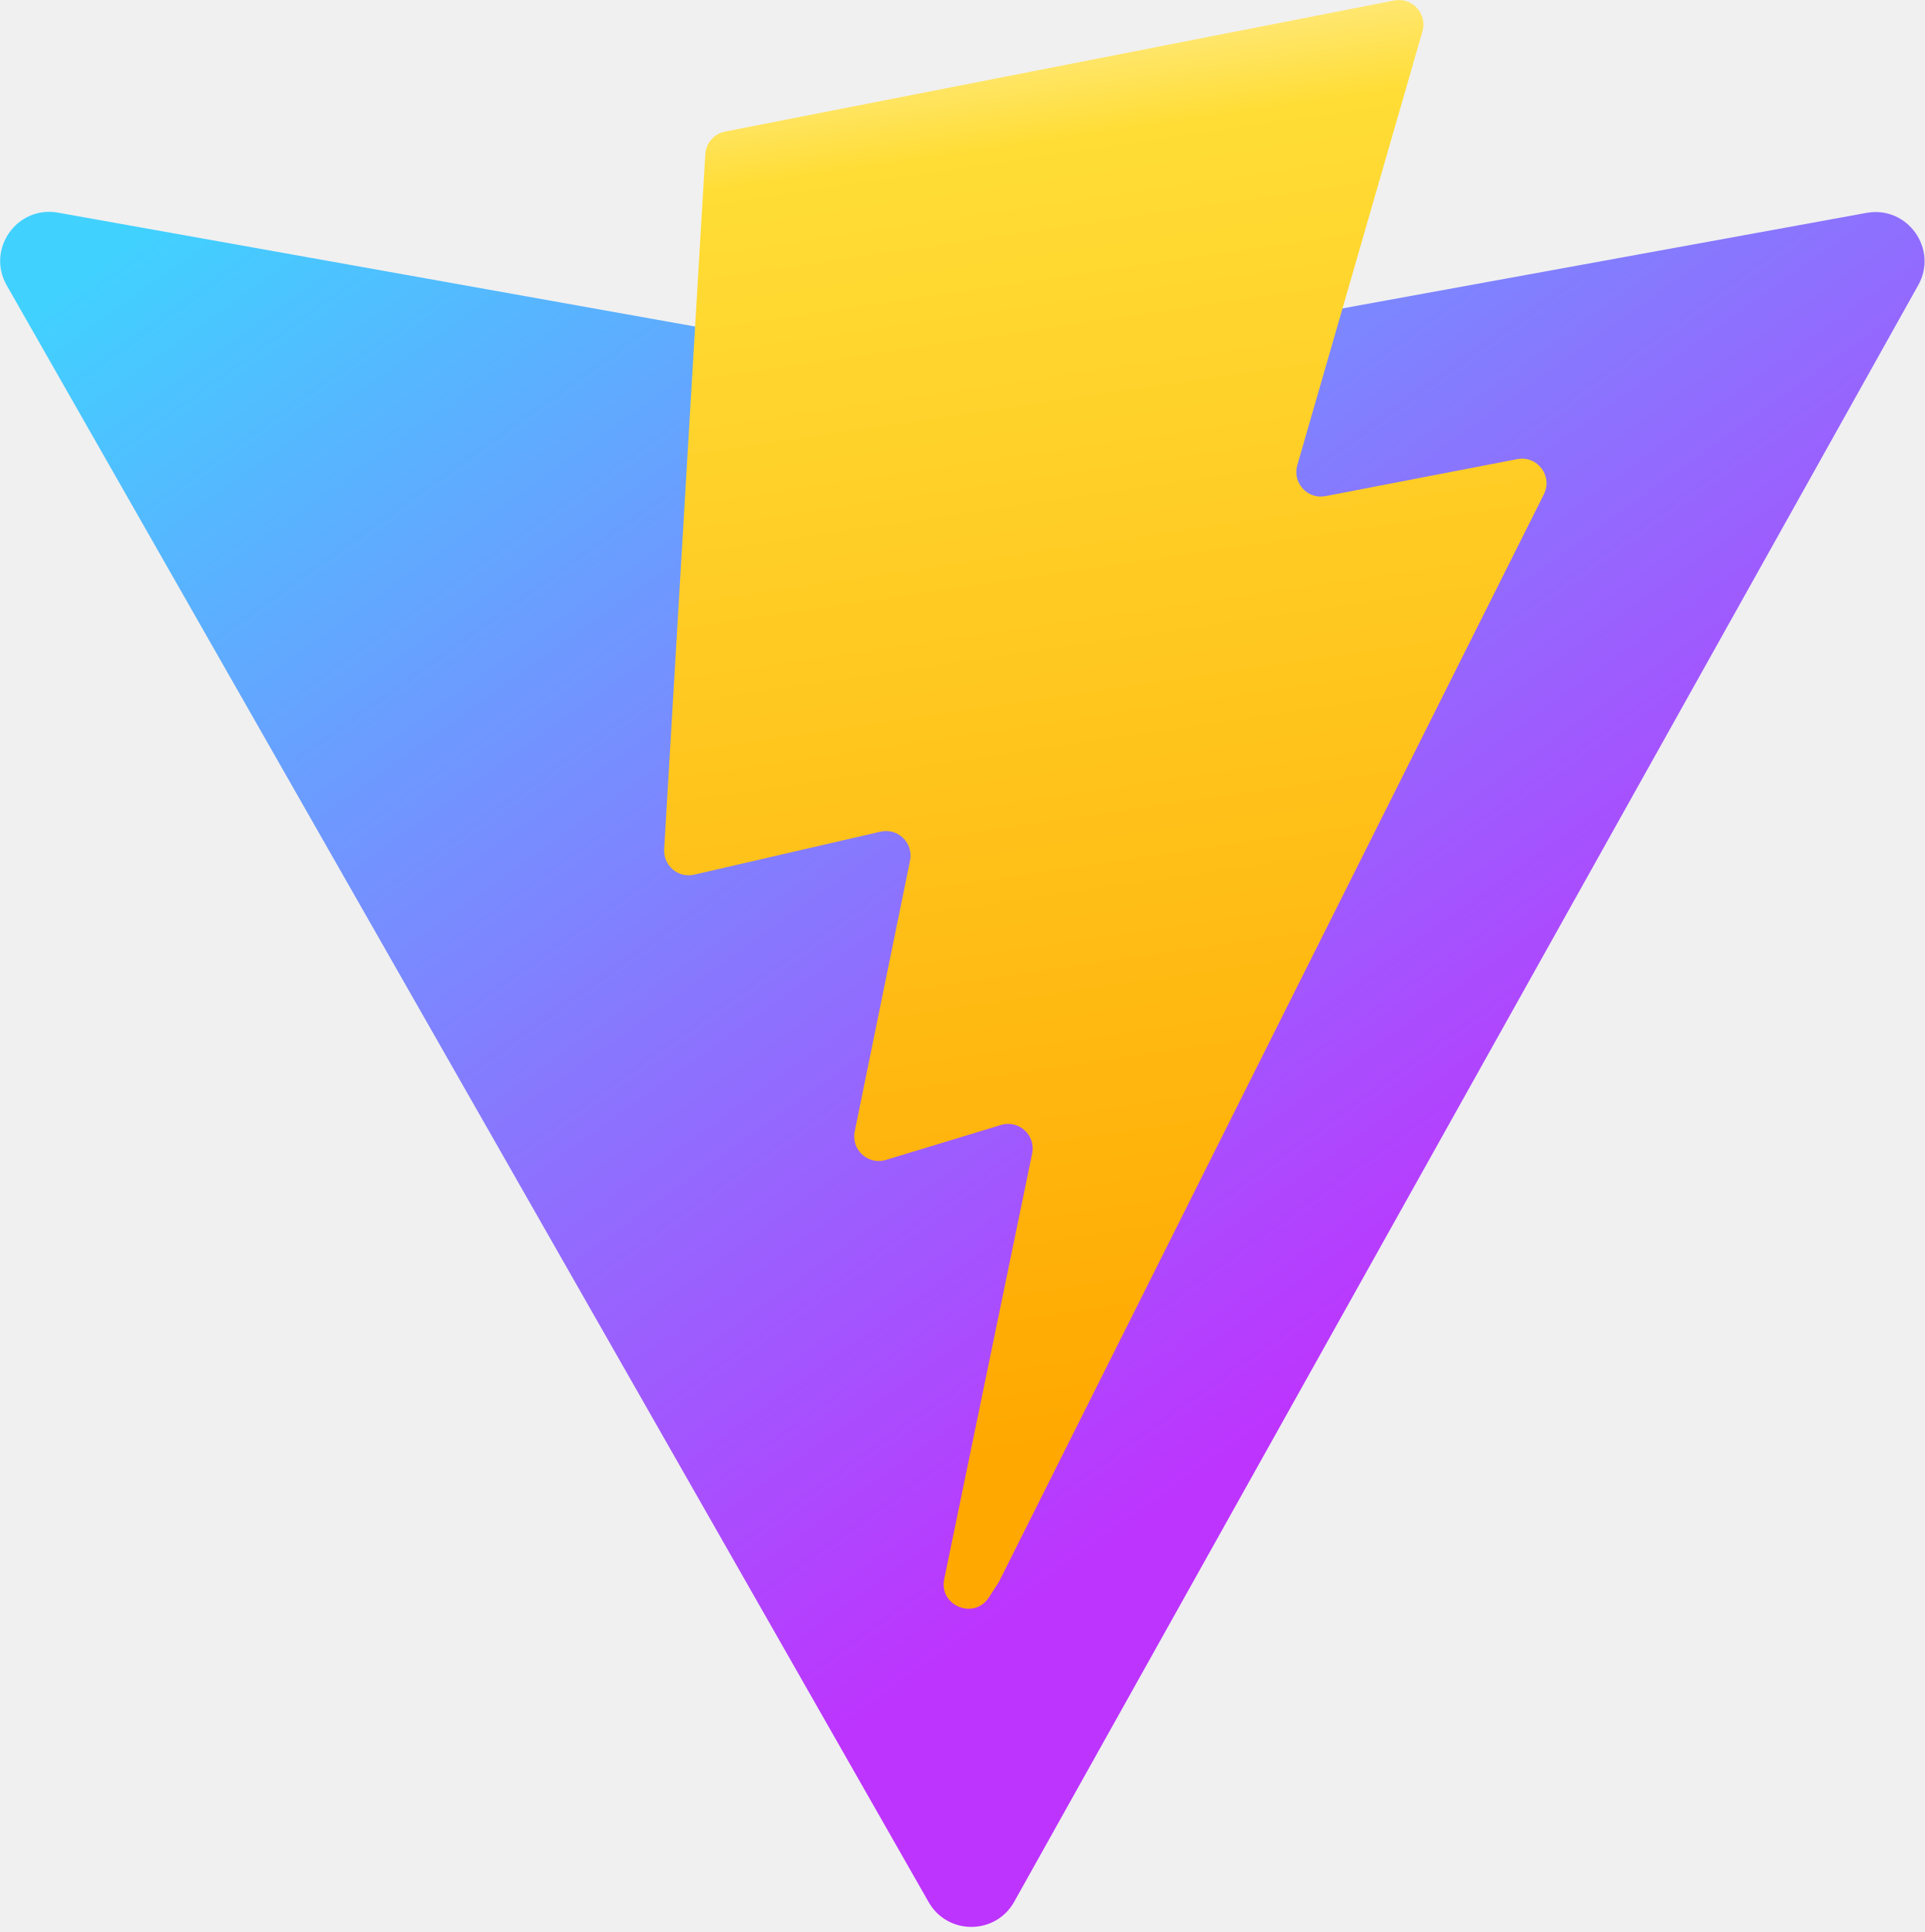
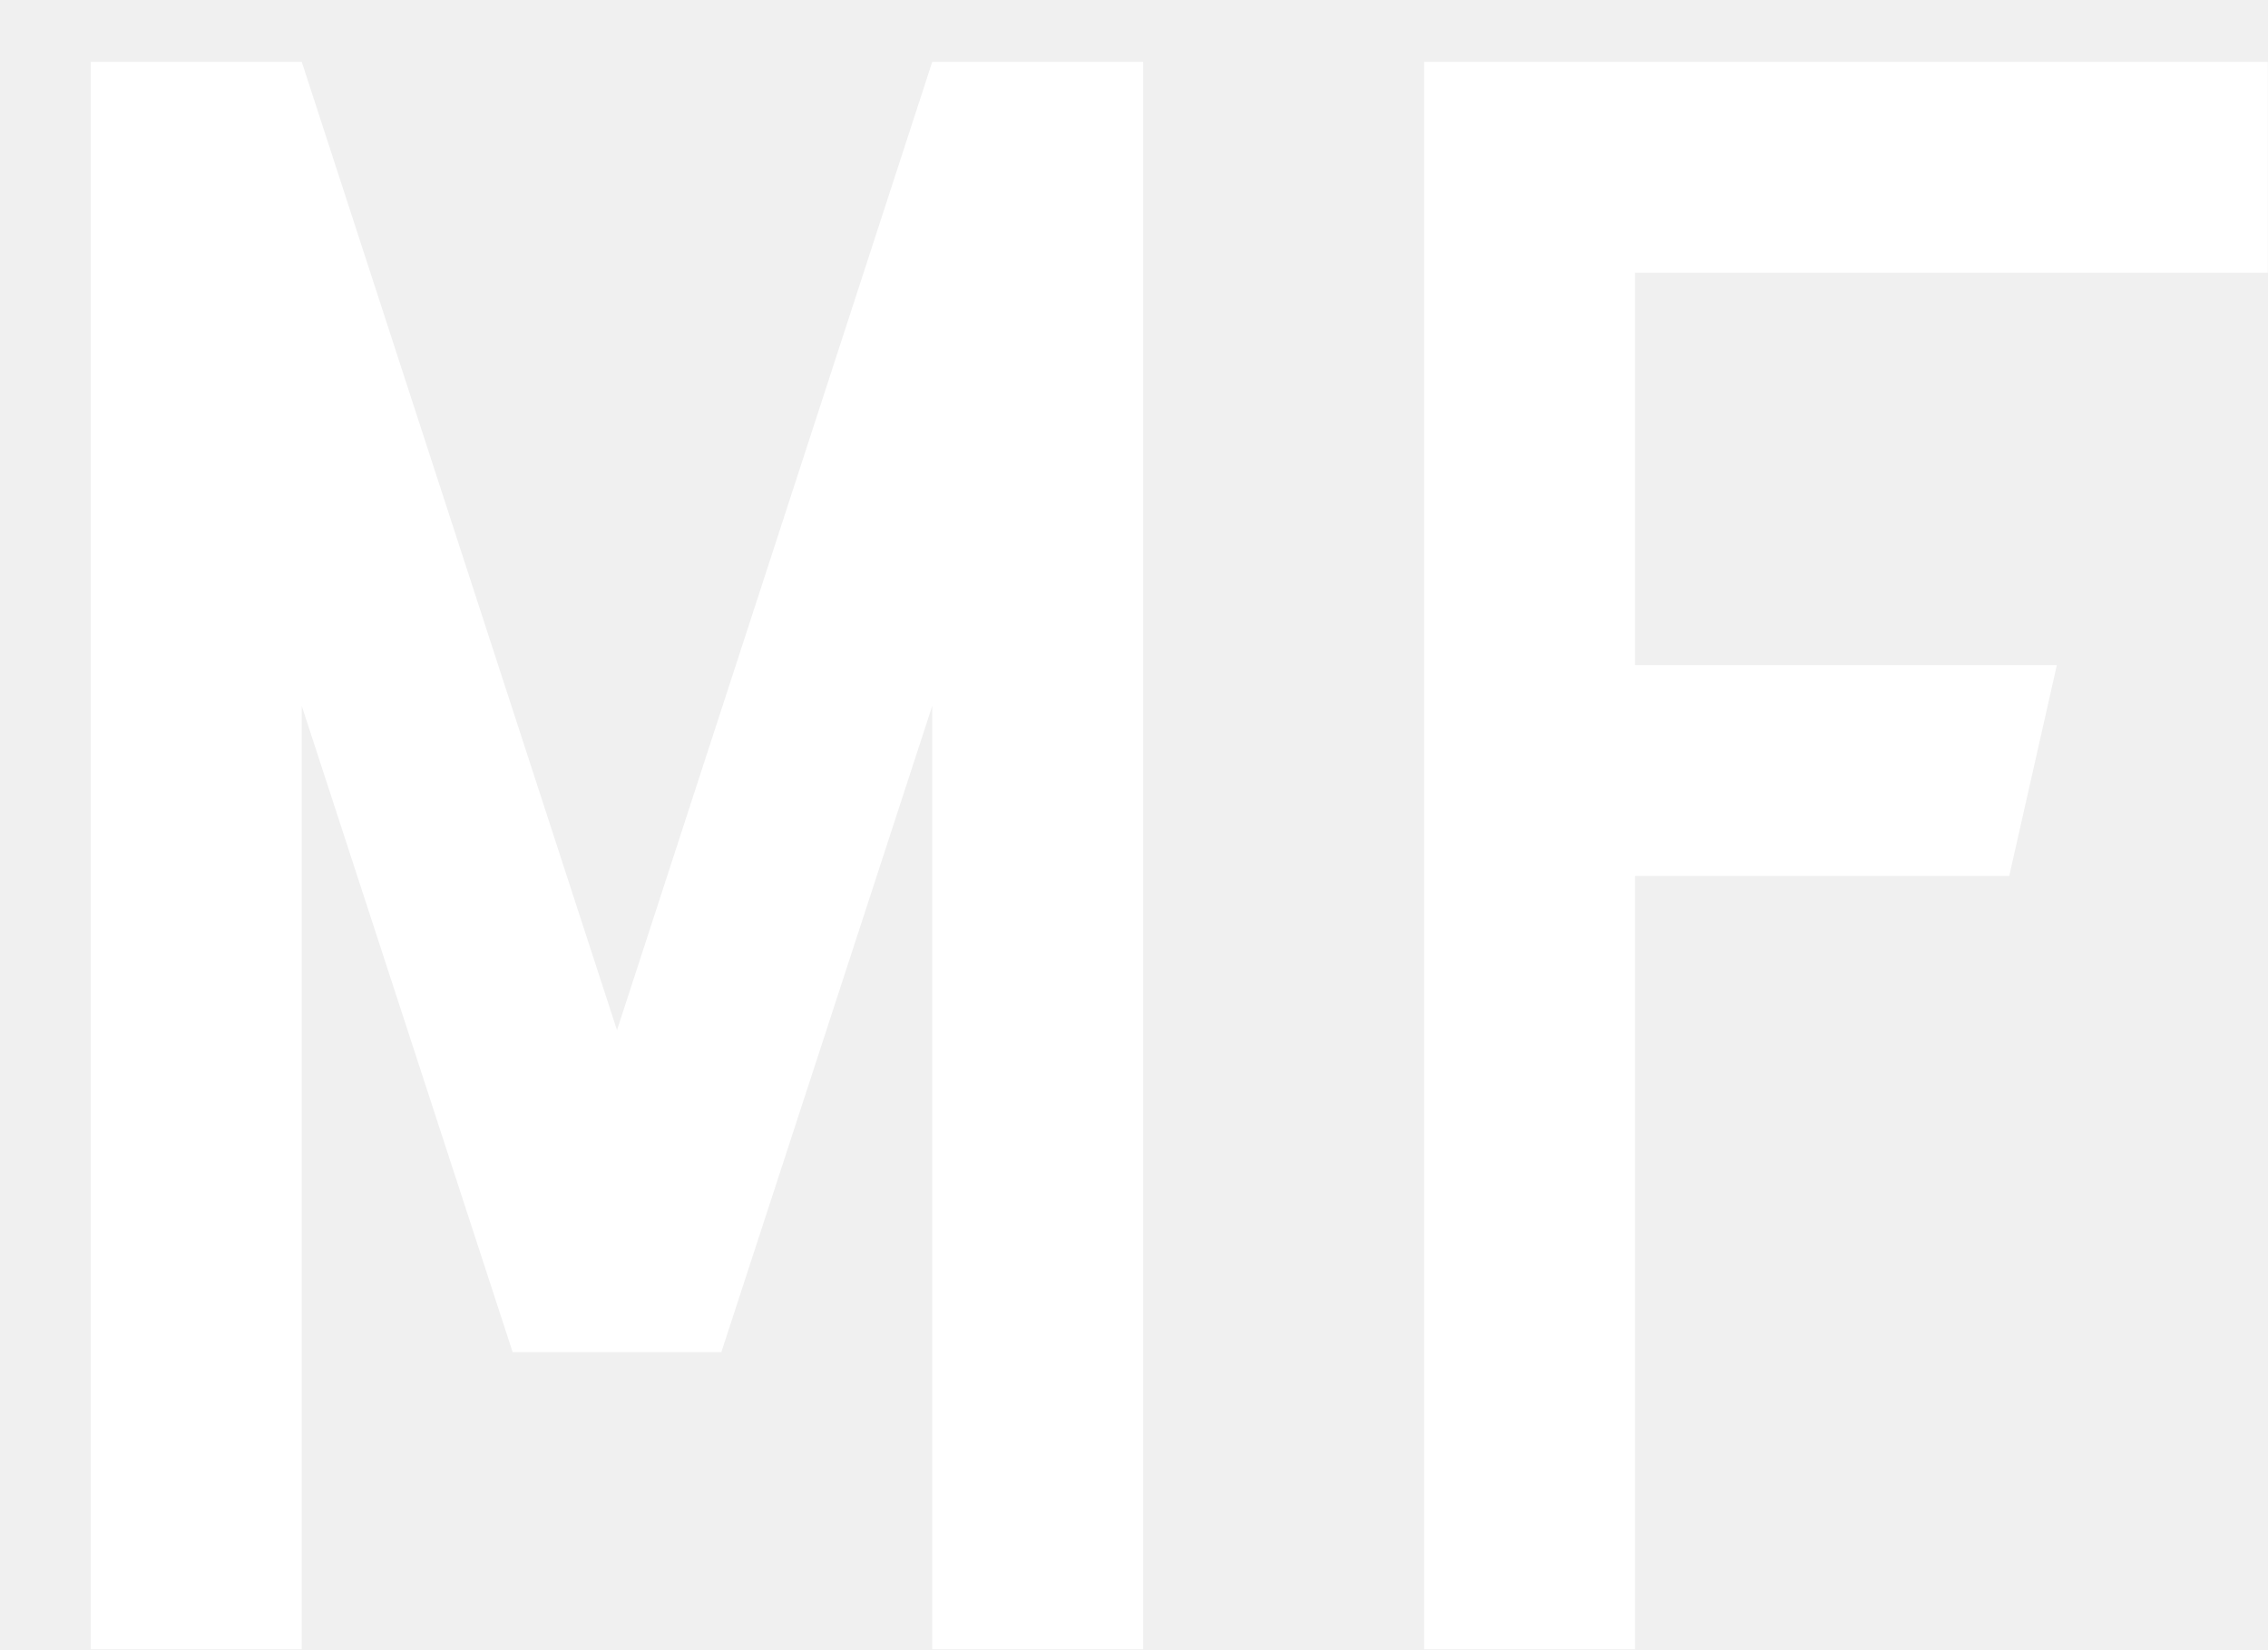
- <svg xmlns="http://www.w3.org/2000/svg" aria-hidden="true" role="img" class="iconify iconify--logos" width="31.88" height="32" preserveAspectRatio="xMidYMid meet" viewBox="0 0 256 257">
-   <defs>
-     <linearGradient id="IconifyId1813088fe1fbc01fb466" x1="-.828%" x2="57.636%" y1="7.652%" y2="78.411%">
-       <stop offset="0%" stop-color="#41D1FF" />
-       <stop offset="100%" stop-color="#BD34FE" />
-     </linearGradient>
-     <linearGradient id="IconifyId1813088fe1fbc01fb467" x1="43.376%" x2="50.316%" y1="2.242%" y2="89.03%">
-       <stop offset="0%" stop-color="#FFEA83" />
-       <stop offset="8.333%" stop-color="#FFDD35" />
-       <stop offset="100%" stop-color="#FFA800" />
-     </linearGradient>
-   </defs>
-   <path fill="url(#IconifyId1813088fe1fbc01fb466)" d="M255.153 37.938L134.897 252.976c-2.483 4.44-8.862 4.466-11.382.048L.875 37.958c-2.746-4.814 1.371-10.646 6.827-9.67l120.385 21.517a6.537 6.537 0 0 0 2.322-.004l117.867-21.483c5.438-.991 9.574 4.796 6.877 9.62Z" />
-   <path fill="url(#IconifyId1813088fe1fbc01fb467)" d="M185.432.063L96.44 17.501a3.268 3.268 0 0 0-2.634 3.014l-5.474 92.456a3.268 3.268 0 0 0 3.997 3.378l24.777-5.718c2.318-.535 4.413 1.507 3.936 3.838l-7.361 36.047c-.495 2.426 1.782 4.5 4.151 3.78l15.304-4.649c2.372-.72 4.652 1.36 4.15 3.788l-11.698 56.621c-.732 3.542 3.979 5.473 5.943 2.437l1.313-2.028l72.516-144.72c1.215-2.423-.88-5.186-3.54-4.672l-25.505 4.922c-2.396.462-4.435-1.77-3.759-4.114l16.646-57.705c.677-2.35-1.37-4.583-3.769-4.113Z" />
+ <svg xmlns="http://www.w3.org/2000/svg" width="22" height="16" viewBox="0 0 22 16" fill="none">
+   <path d="M0.881 16V0.6H2.927L5.985 9.994L9.043 0.6H11.089V16H9.043V6.848L6.997 13.118H4.973L2.927 6.848V16H0.881ZM13.814 16V0.6H21.998V2.646H15.86V6.452H19.952L19.49 8.498H15.86V16H13.814Z" fill="white" />
</svg>
